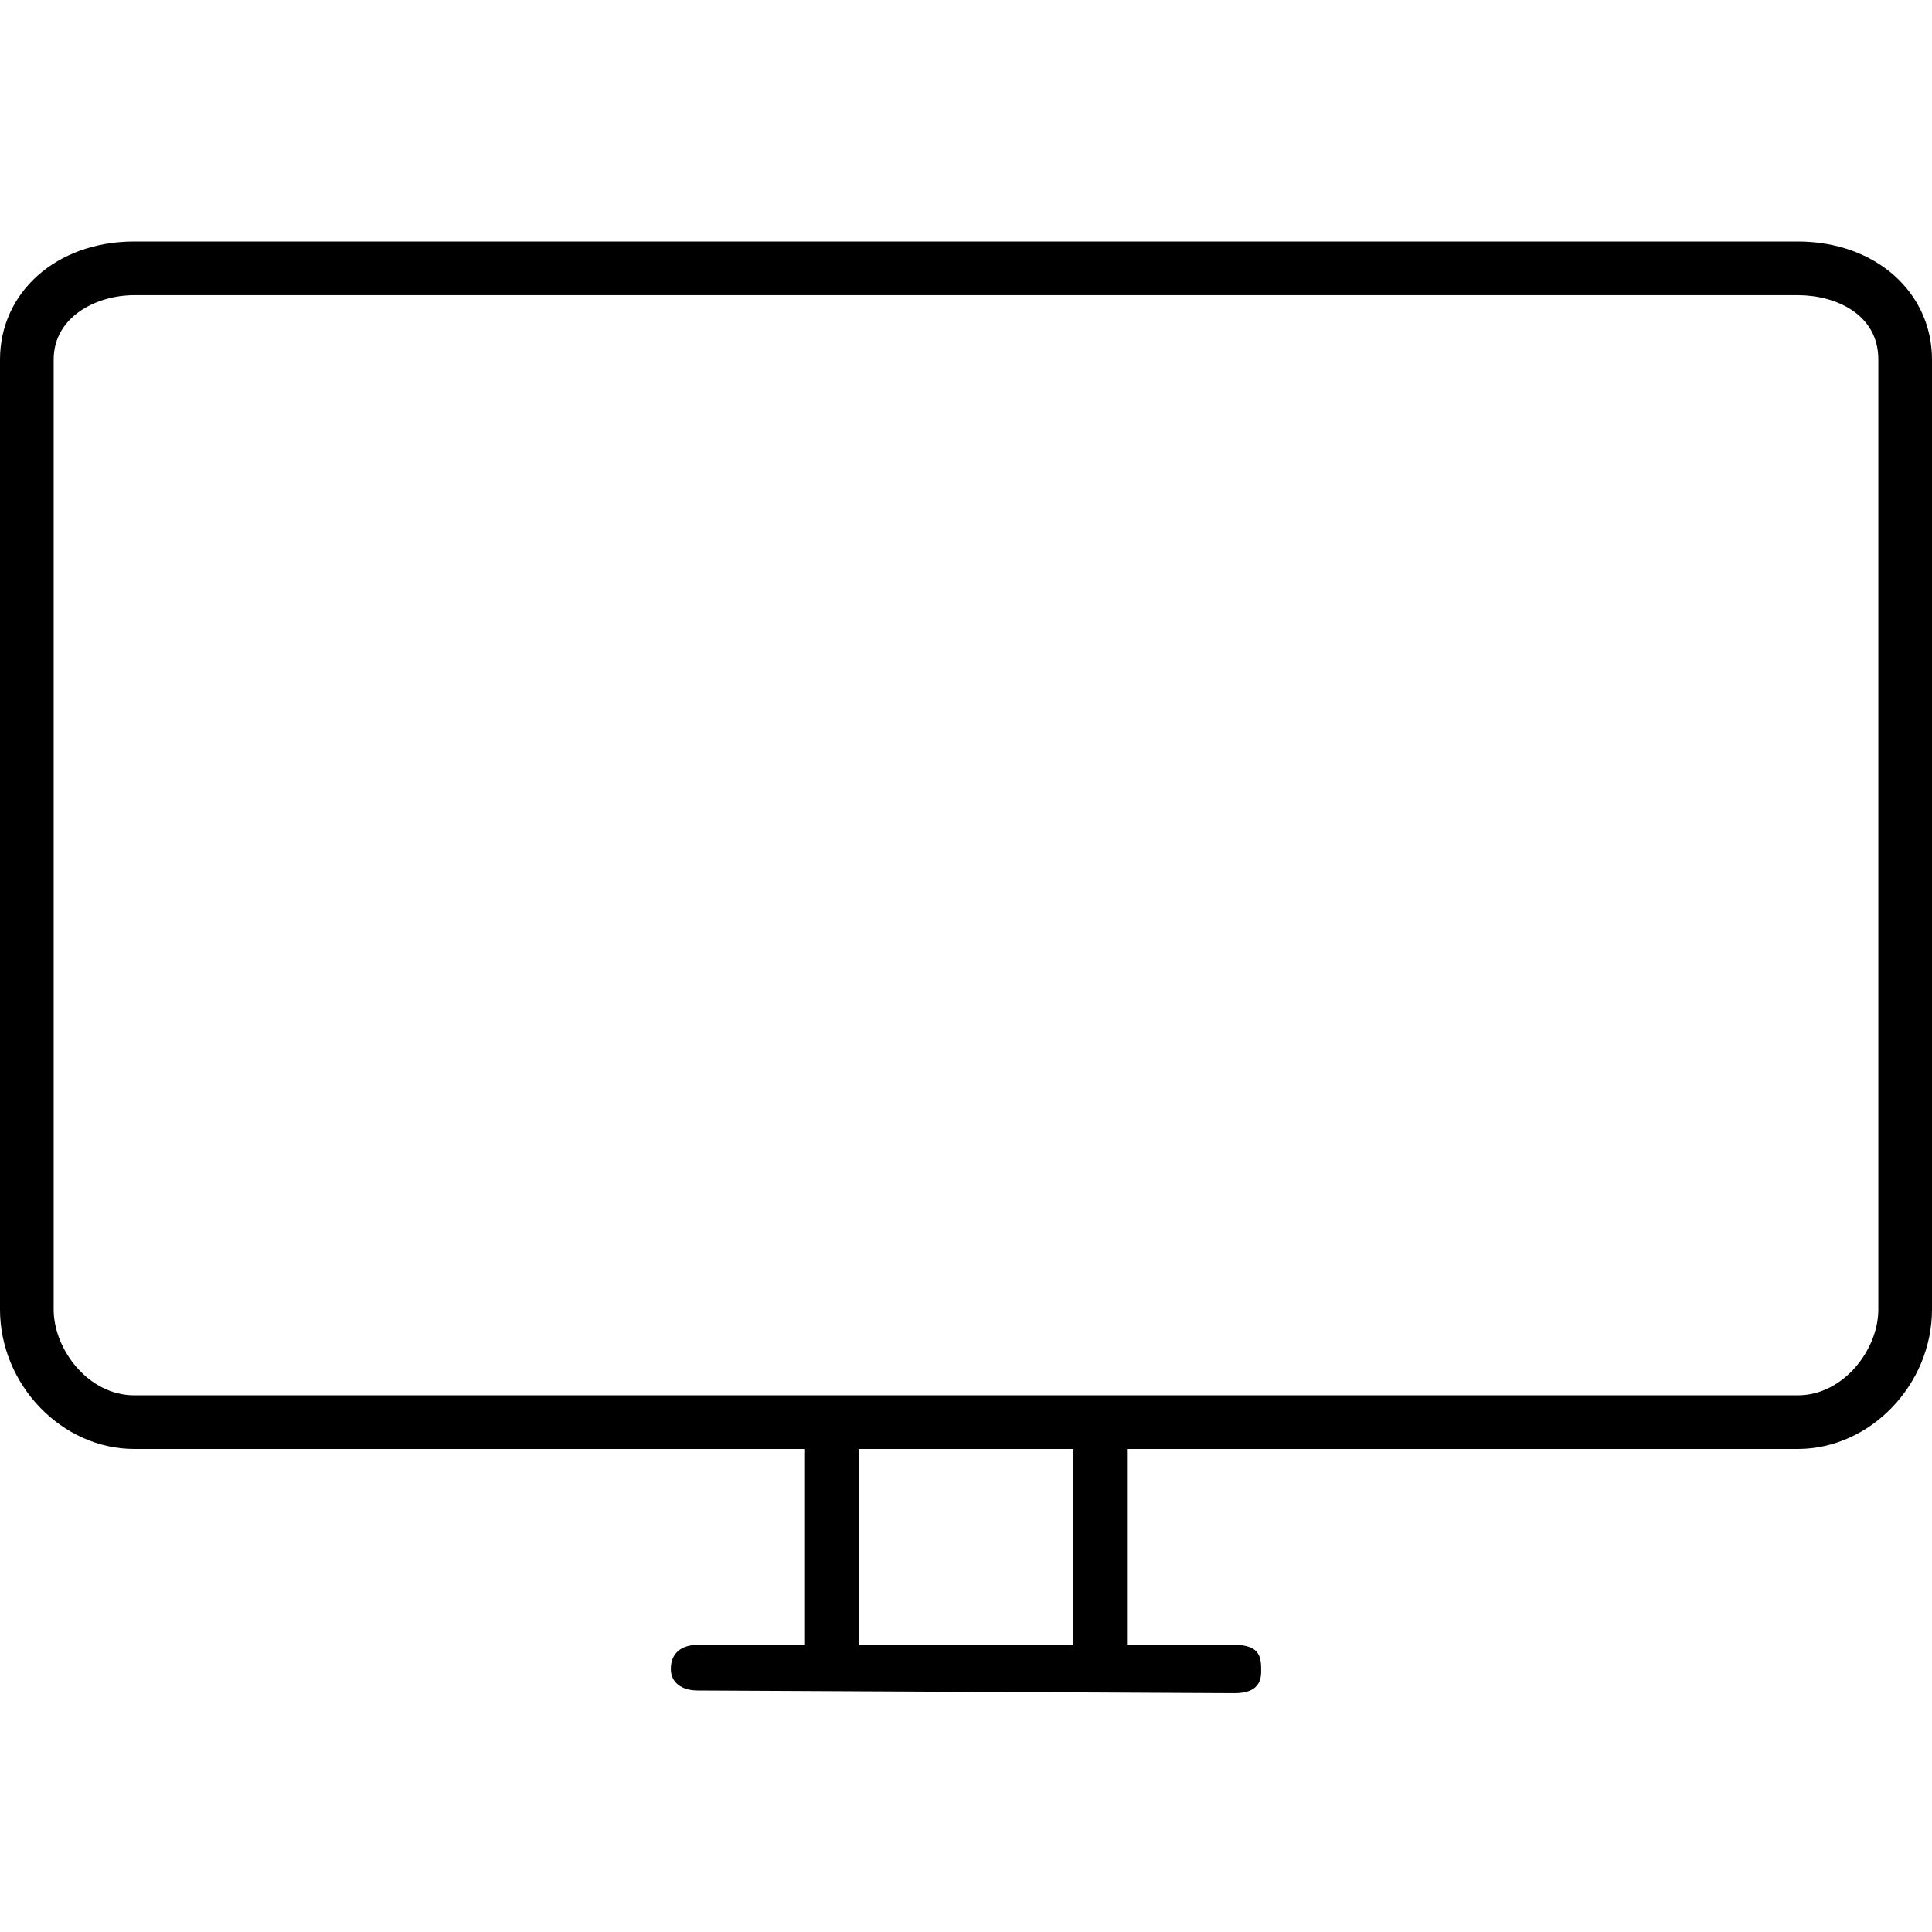
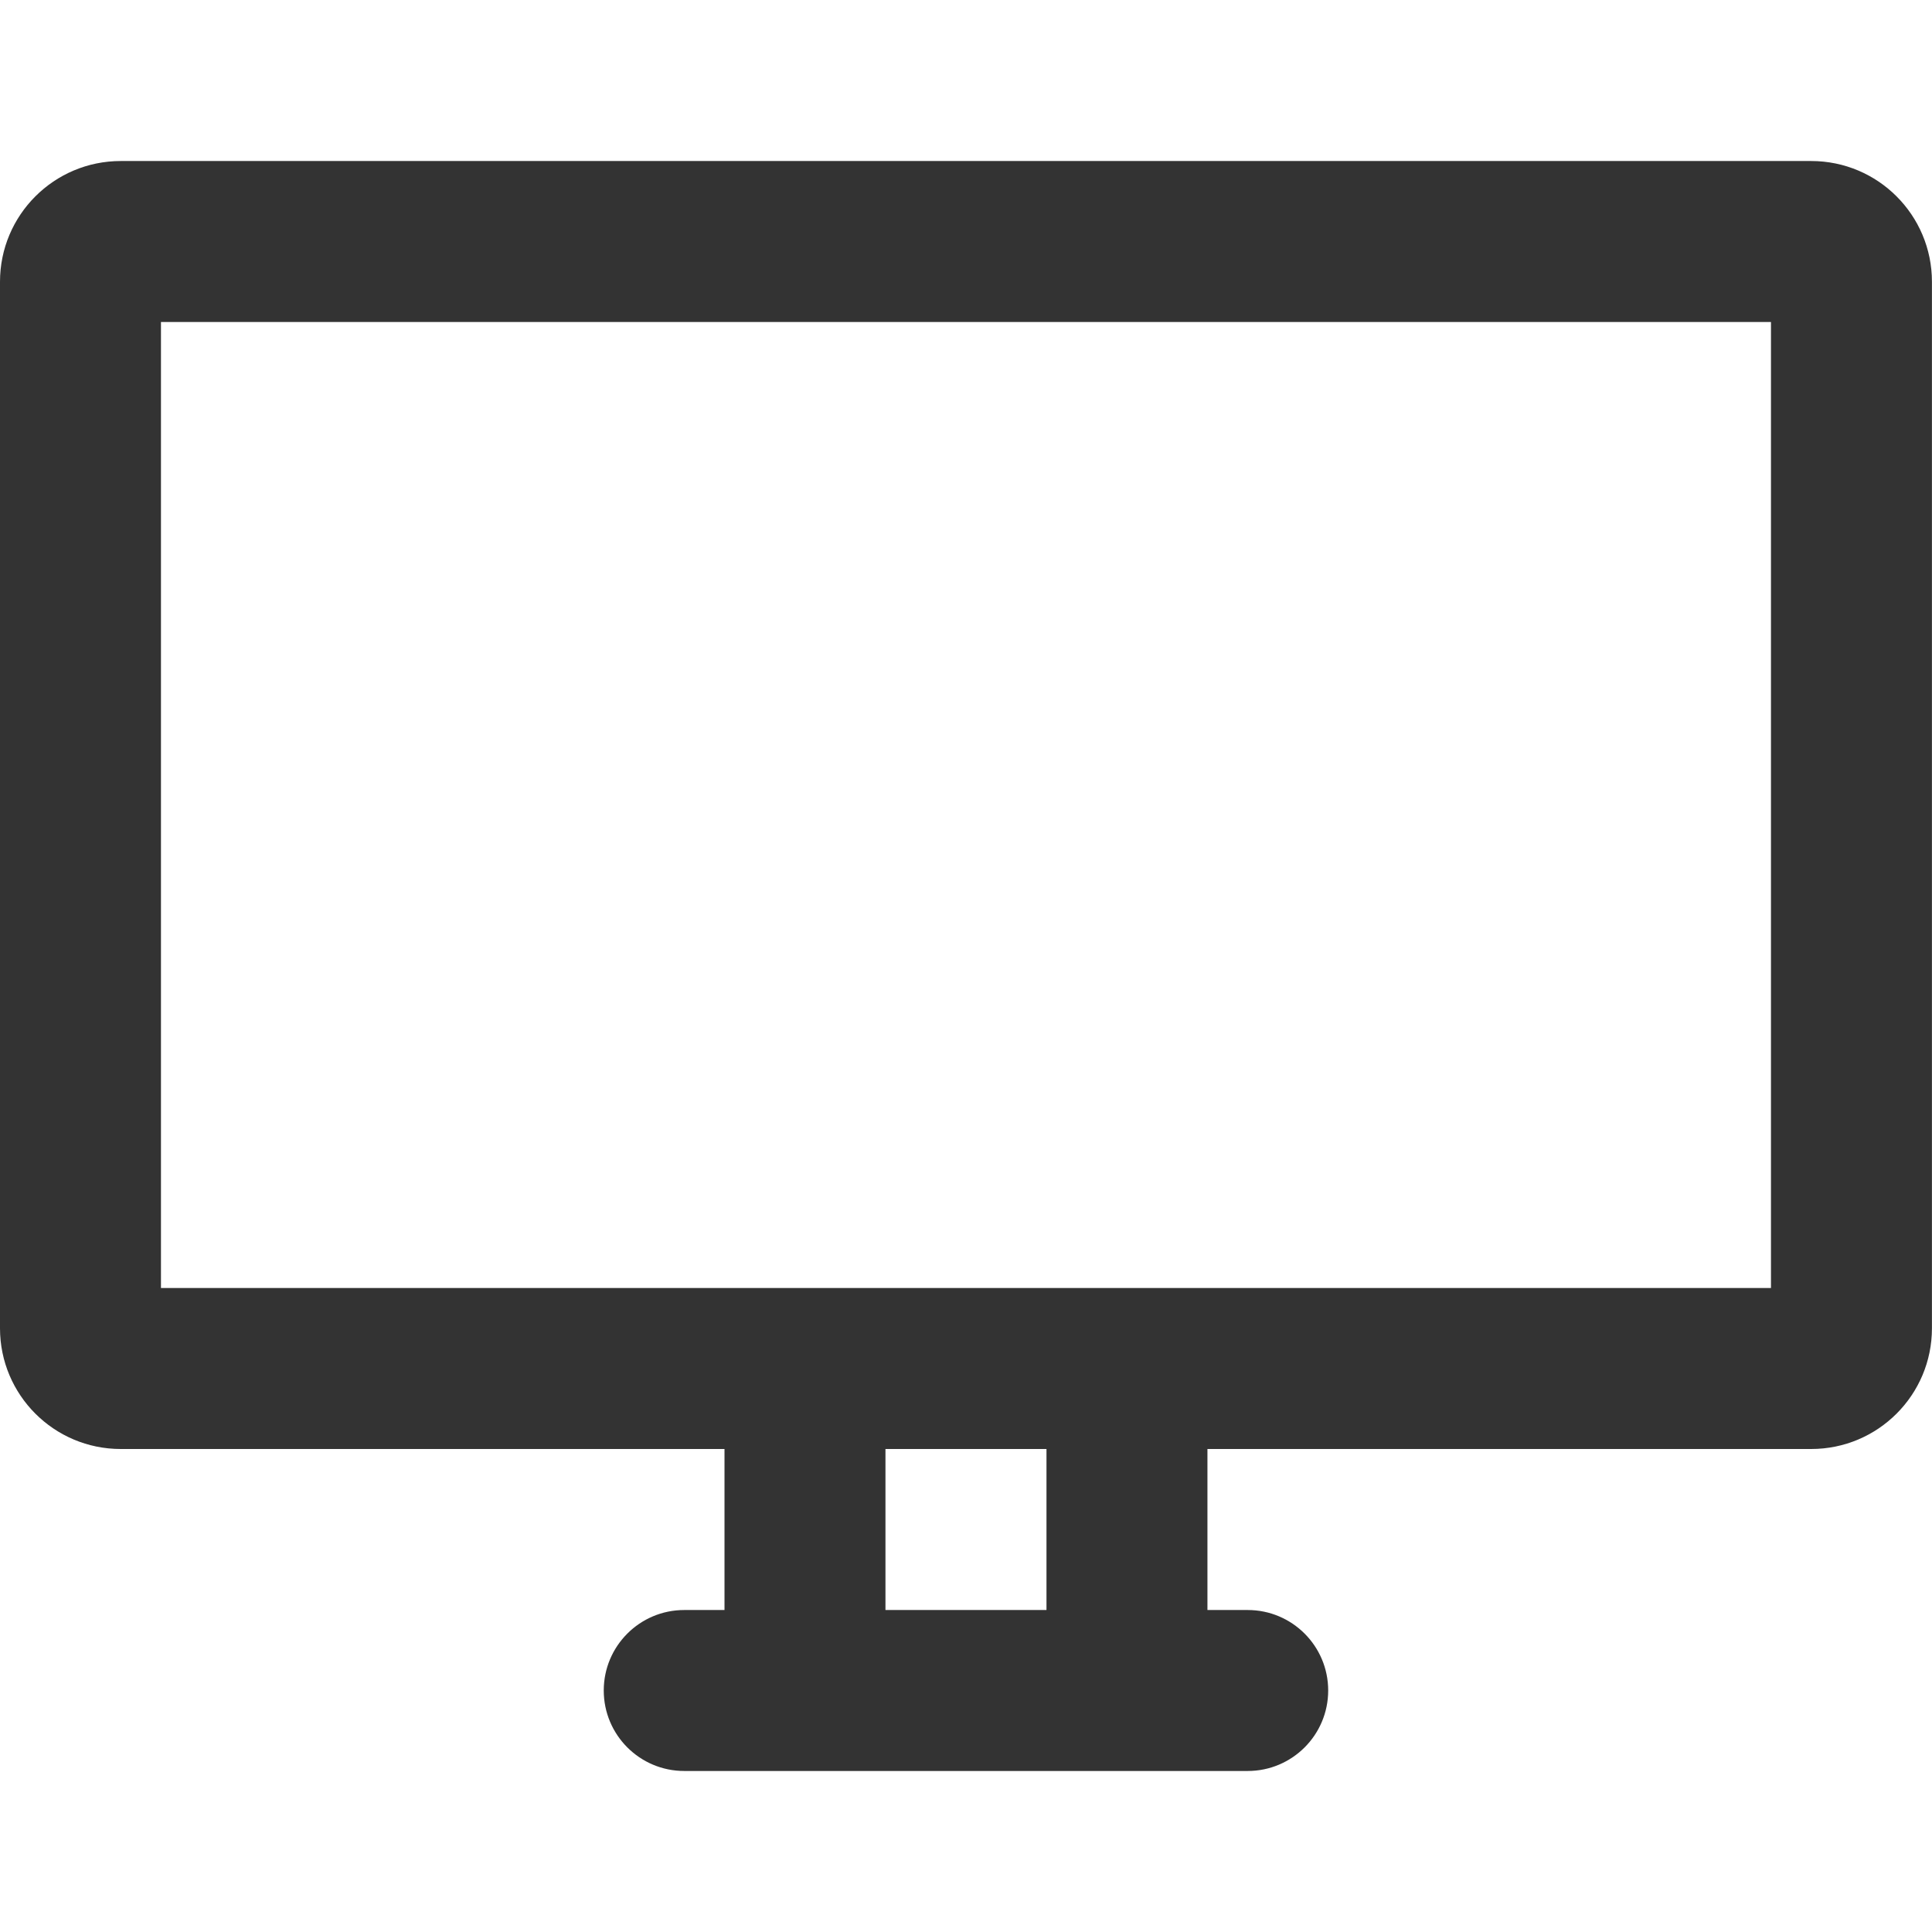
- <svg xmlns="http://www.w3.org/2000/svg" version="1.1" id="Layer_1" x="0px" y="0px" viewBox="0 0 72 72" style="enable-background:new 0 0 72 72;" xml:space="preserve">
-   <path d="M67,54H5c-2.7,0-5-2.4-5-5.2V13.4C0,10.9,2.1,9,5,9h62c2.9,0,5,1.9,5,4.4v35.4C72,51.6,69.7,54,67,54z M5,11  c-1.4,0-3,0.8-3,2.4v35.4C2,50.3,3.3,52,5,52h62c1.7,0,3-1.7,3-3.2V13.4c0-1.7-1.6-2.4-3-2.4H5z M31,53v9 M31,63c-0.6,0-1-0.4-1-1  v-9c0-0.6,0.4-1,1-1s1,0.4,1,1v9C32,62.6,31.6,63,31,63z M41,62v-9 M41,63c-0.6,0-1-0.4-1-1v-9c0-0.6,0.4-1,1-1s1,0.4,1,1v9  C42,62.6,41.6,63,41,63z M26,62.4l20,0 M26,63c-0.6,0-1-0.3-1-0.8c0-0.6,0.4-0.9,1-0.9l20,0v0c1,0,1,0.5,1,1c0,0.6-0.4,0.8-1,0.8  L26,63C26,63,26,63,26,63z" />
+ <svg xmlns="http://www.w3.org/2000/svg" version="1.1" width="32" height="32" viewBox="0 0 32 32">
+   <path fill="#333" d="M30 2.667h-28c-1.105 0-2 0.895-2 2v0 17.333c0 1.105 0.895 2 2 2v0h10v2.667h-0.667c-0.736 0-1.333 0.597-1.333 1.333s0.597 1.333 1.333 1.333v0h9.333c0.736 0 1.333-0.597 1.333-1.333s-0.597-1.333-1.333-1.333v0h-0.667v-2.667h10c1.105 0 2-0.895 2-2v0-17.333c0-1.105-0.895-2-2-2v0zM17.333 26.667h-2.667v-2.667h2.667zM29.333 21.333h-26.667v-16h26.667z" />
</svg>
